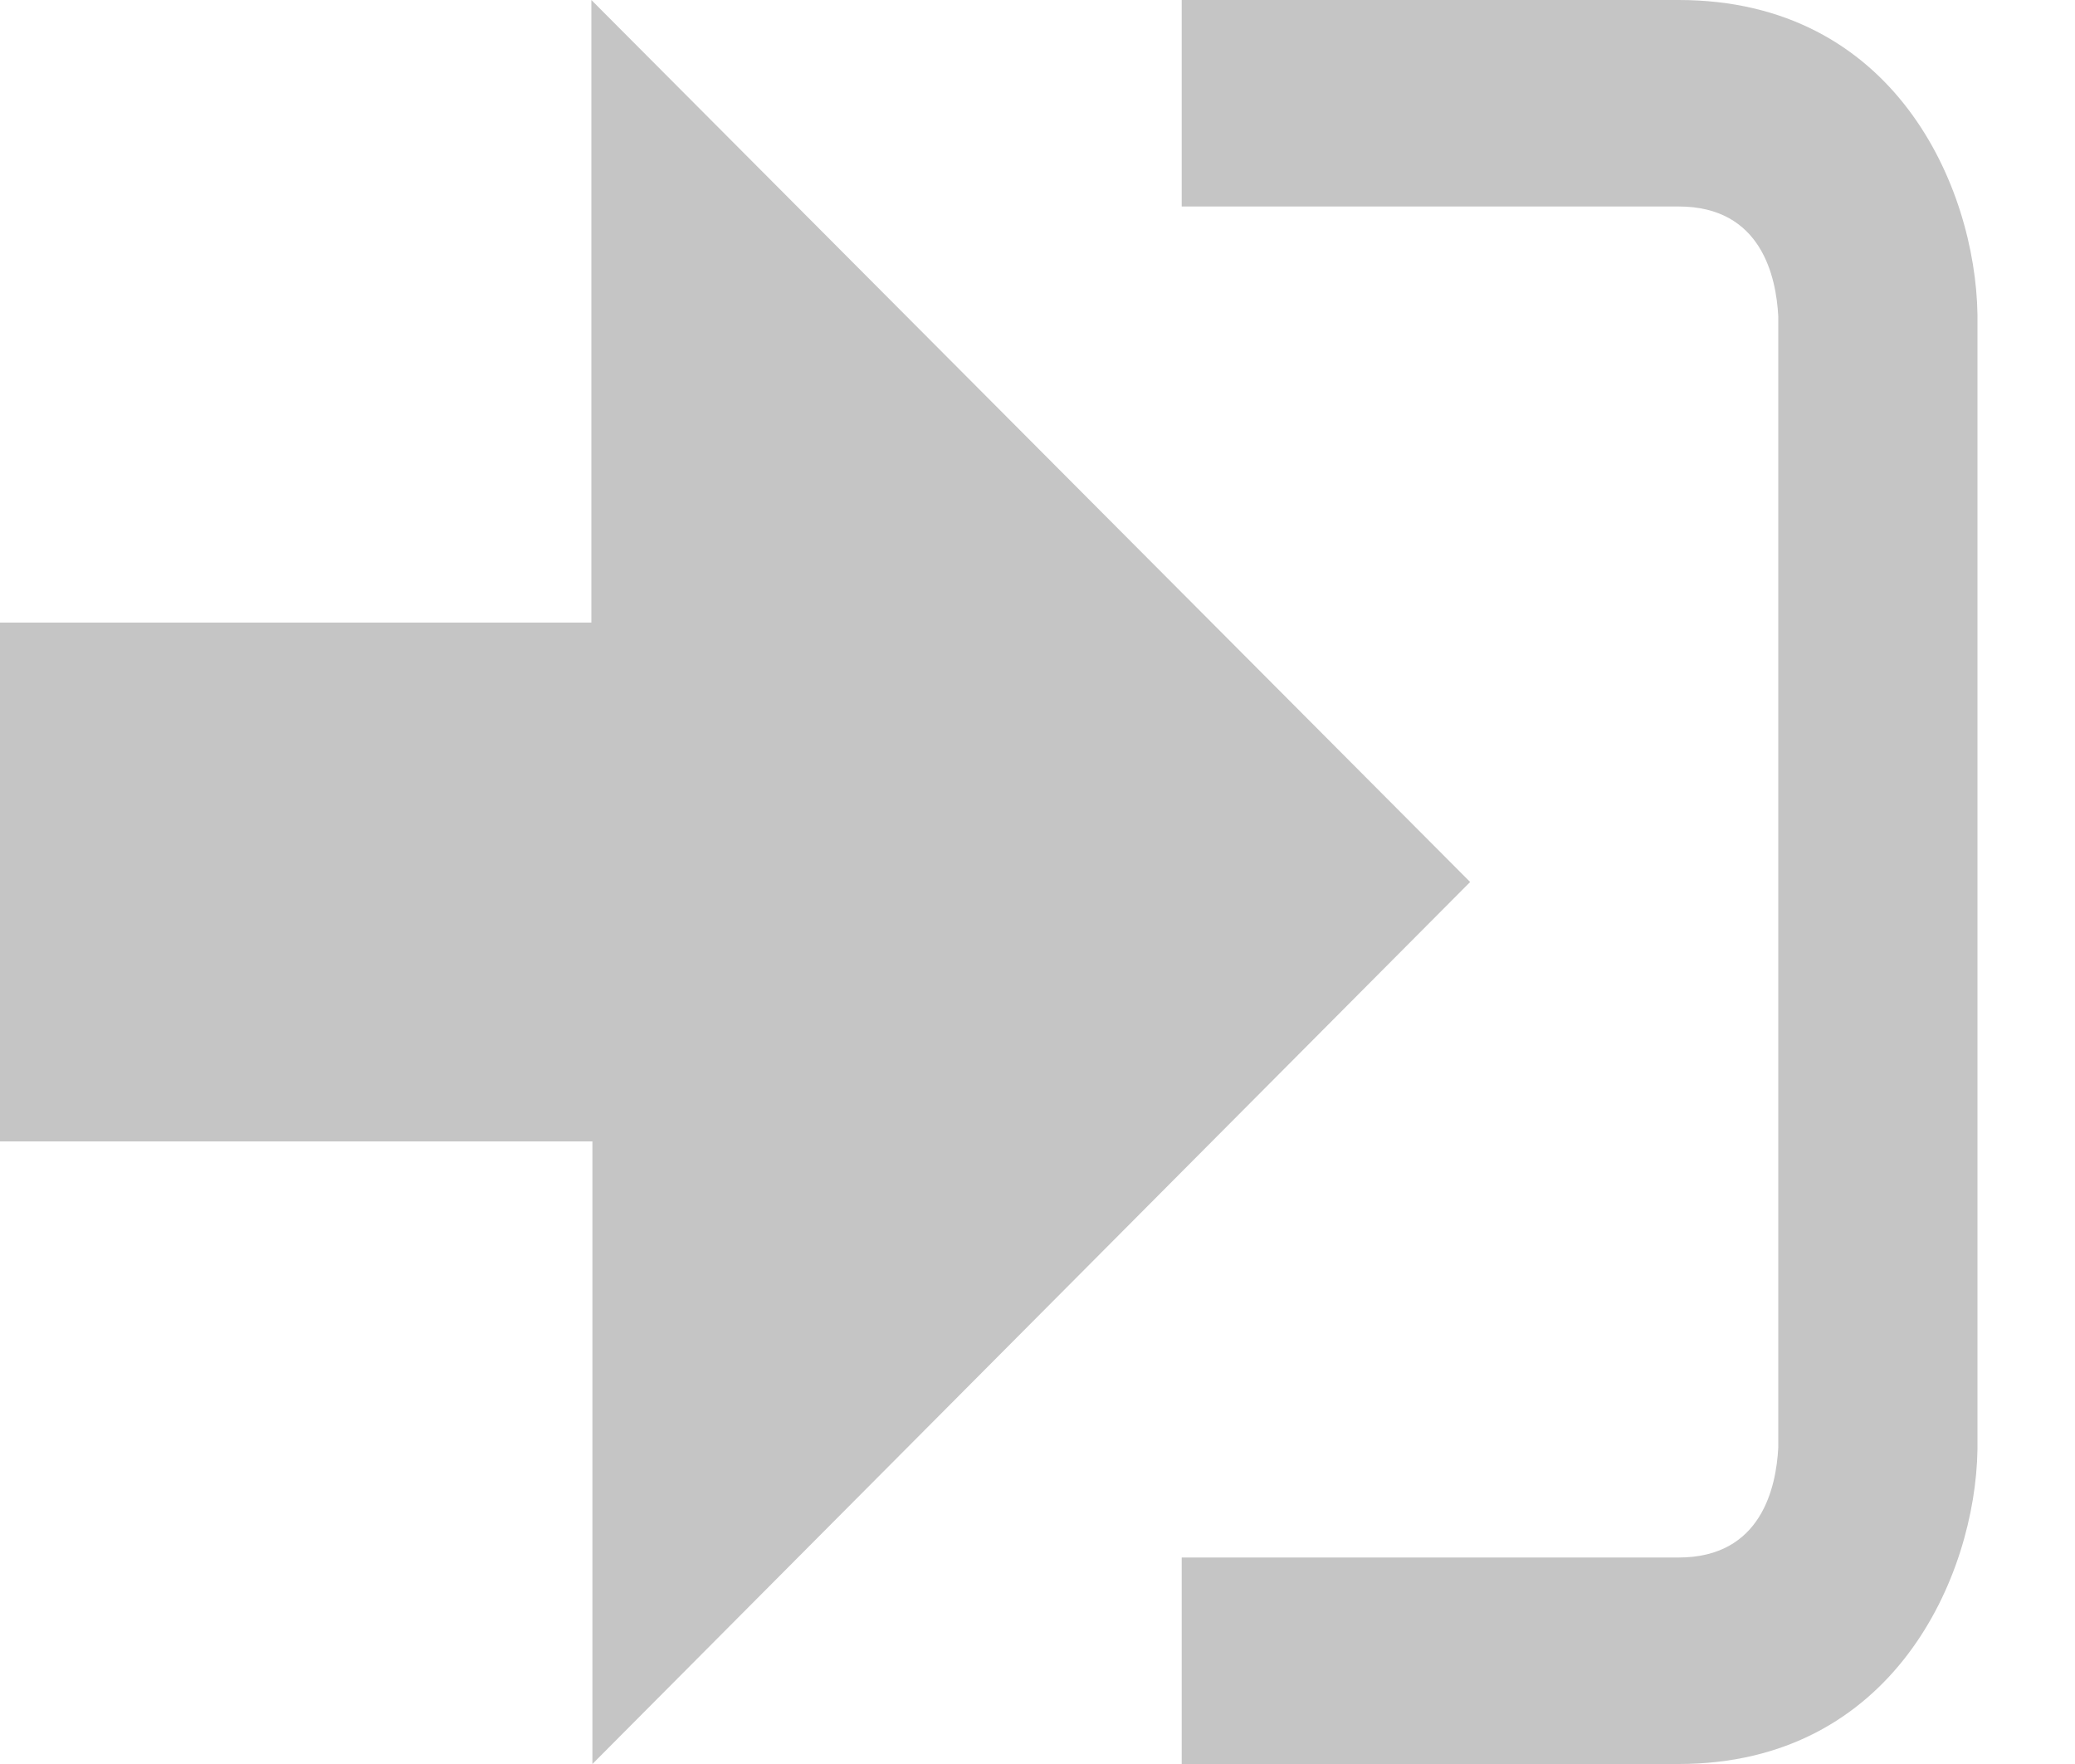
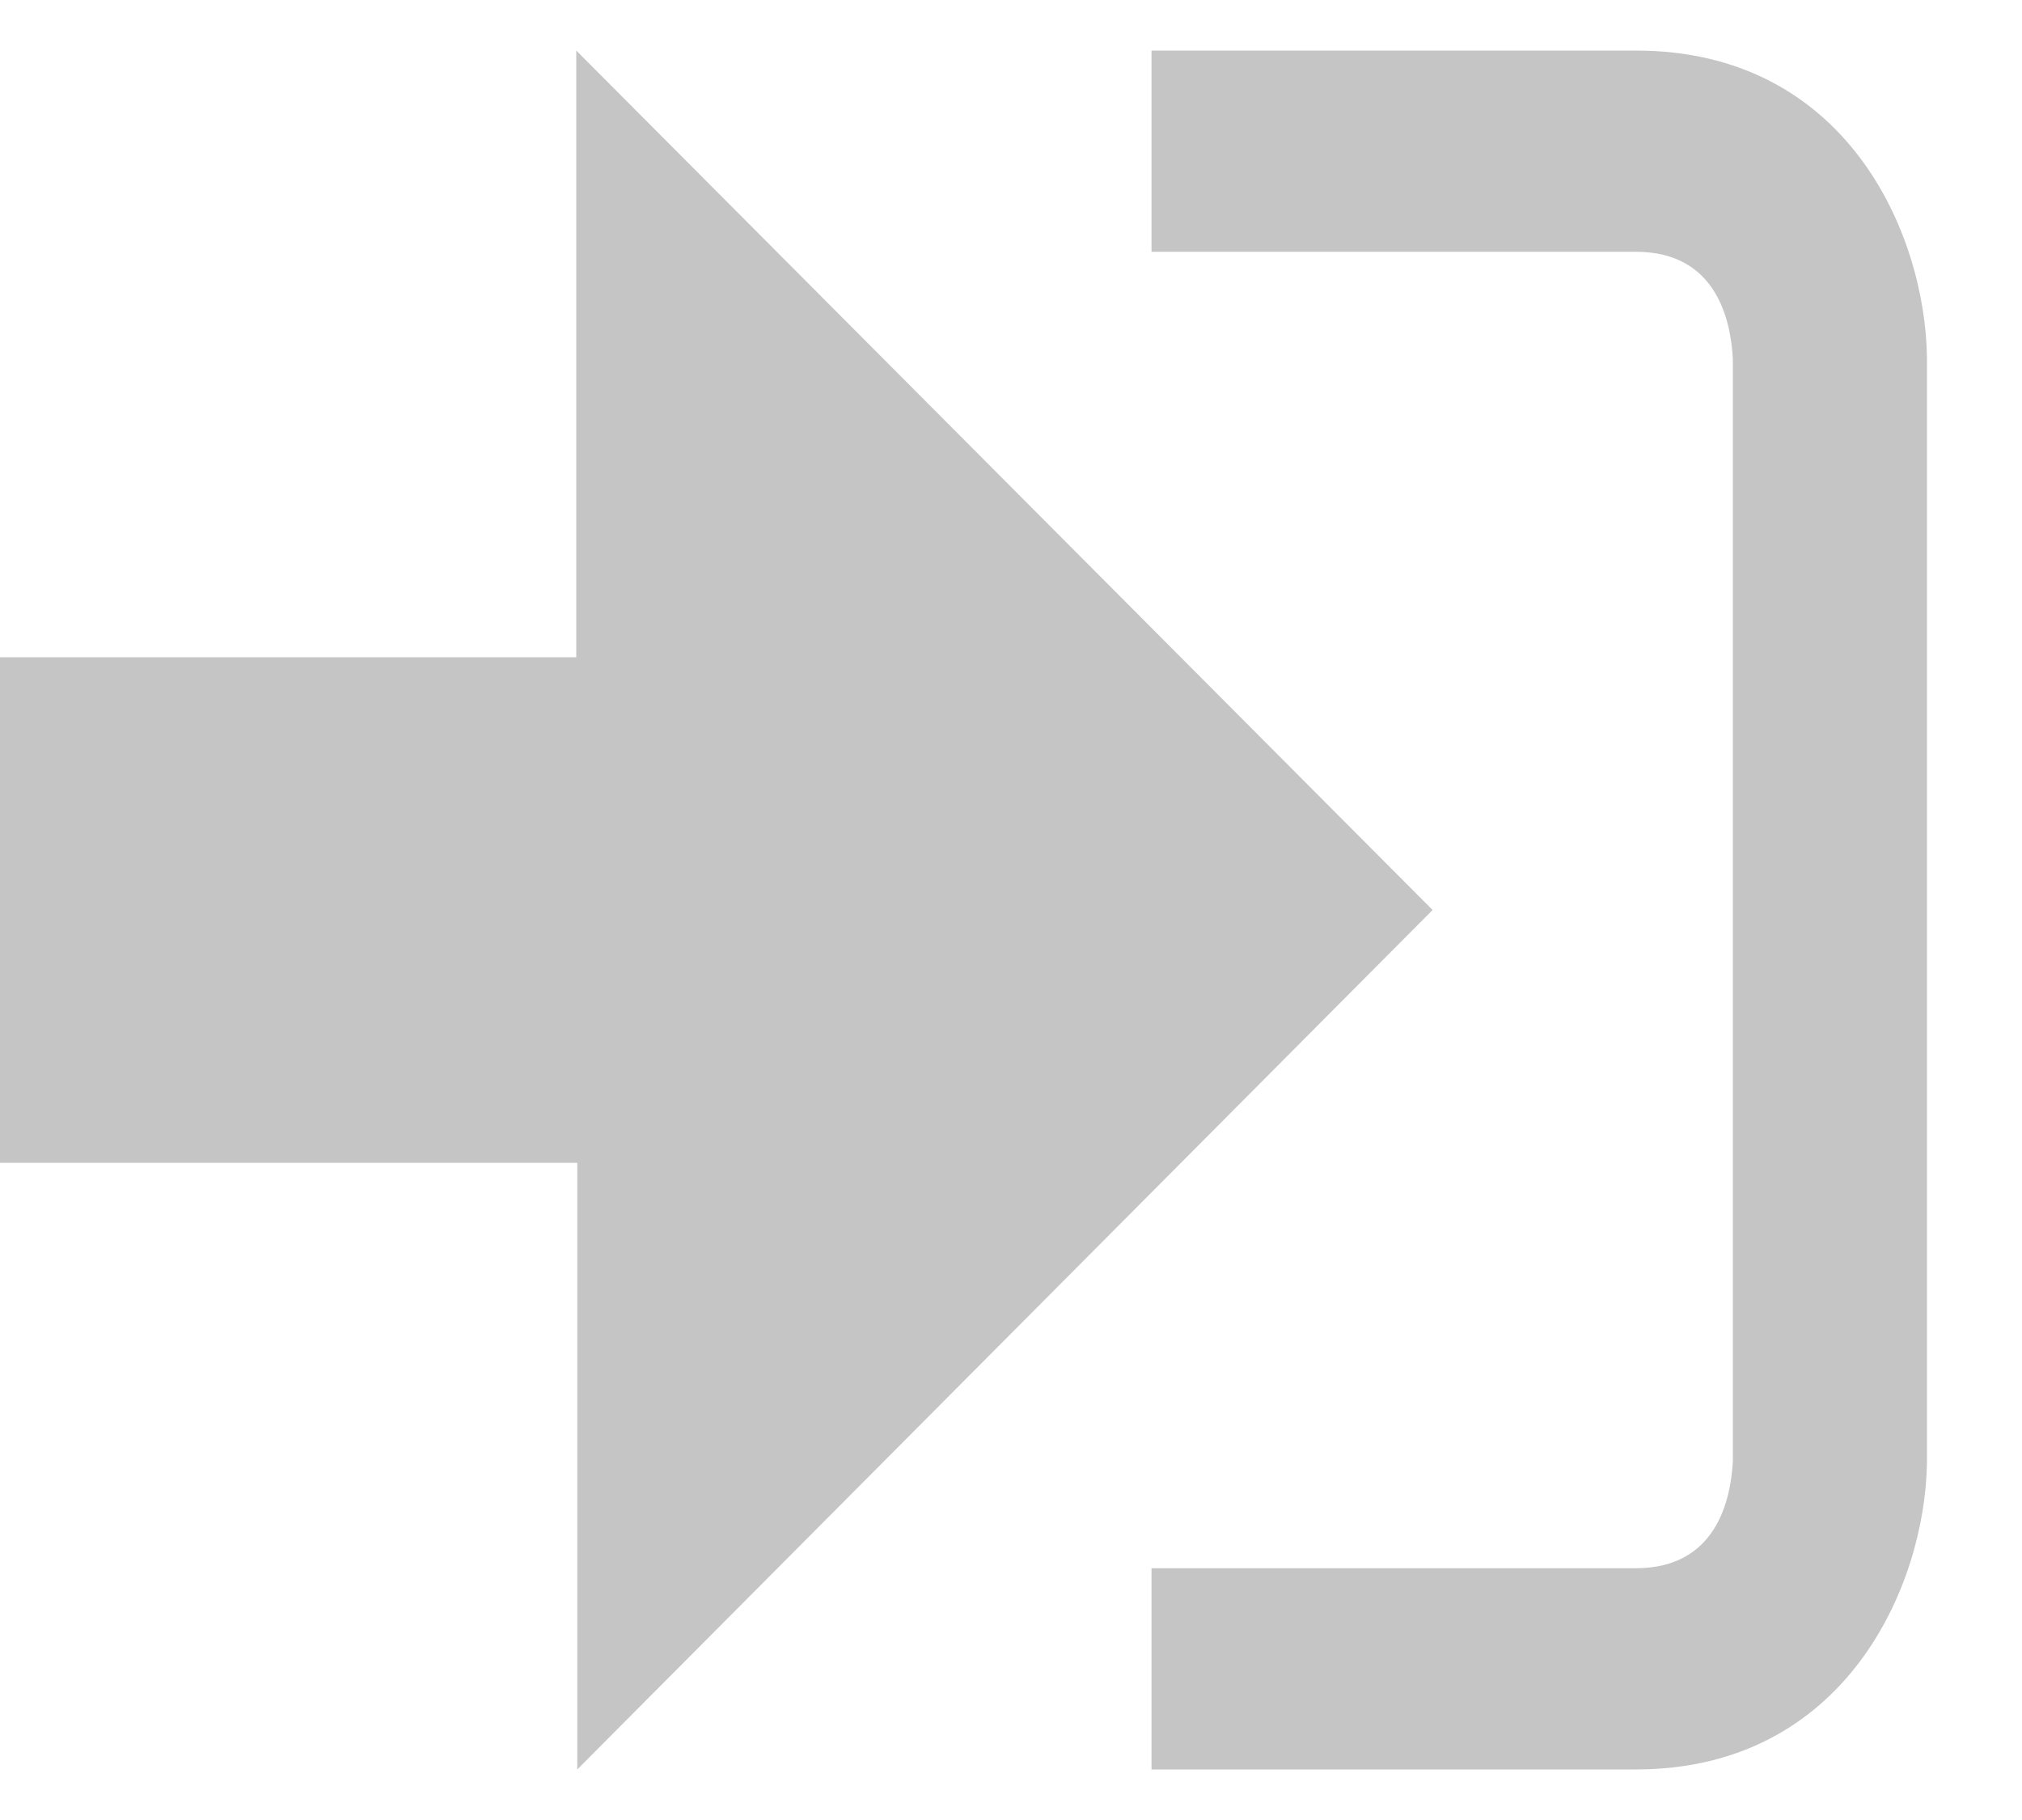
- <svg xmlns="http://www.w3.org/2000/svg" width="20" height="17" fill="none">
-   <path d="M14.17 8.5 5.7 0v6H0v5h5.71v6l8.46-8.5Z" fill="#C5C5C5" />
-   <path d="M16.18 15.01h-4.79V17h4.79c2.07 0 2.86-1.81 2.88-3.03V3.03C19.04 1.8 18.26 0 16.18 0h-4.79v1.99h4.79c.8 0 .94.68.96 1.06v10.9c-.02.38-.16 1.06-.96 1.06Z" fill="#C5C5C5" />
+ <svg xmlns="http://www.w3.org/2000/svg" width="20" height="18" fill="none">
+   <path d="M14.17 9 5.7.5v6H0v5h5.71v6L14.17 9Z" fill="#C5C5C5" />
+   <path d="M16.18 15.51h-4.79v1.99h4.79c2.07 0 2.86-1.81 2.88-3.03V3.53C19.04 2.3 18.26.5 16.18.5h-4.79v1.99h4.79c.8 0 .94.68.96 1.06v10.9c-.02.38-.16 1.06-.96 1.06Z" fill="#C5C5C5" />
</svg>
